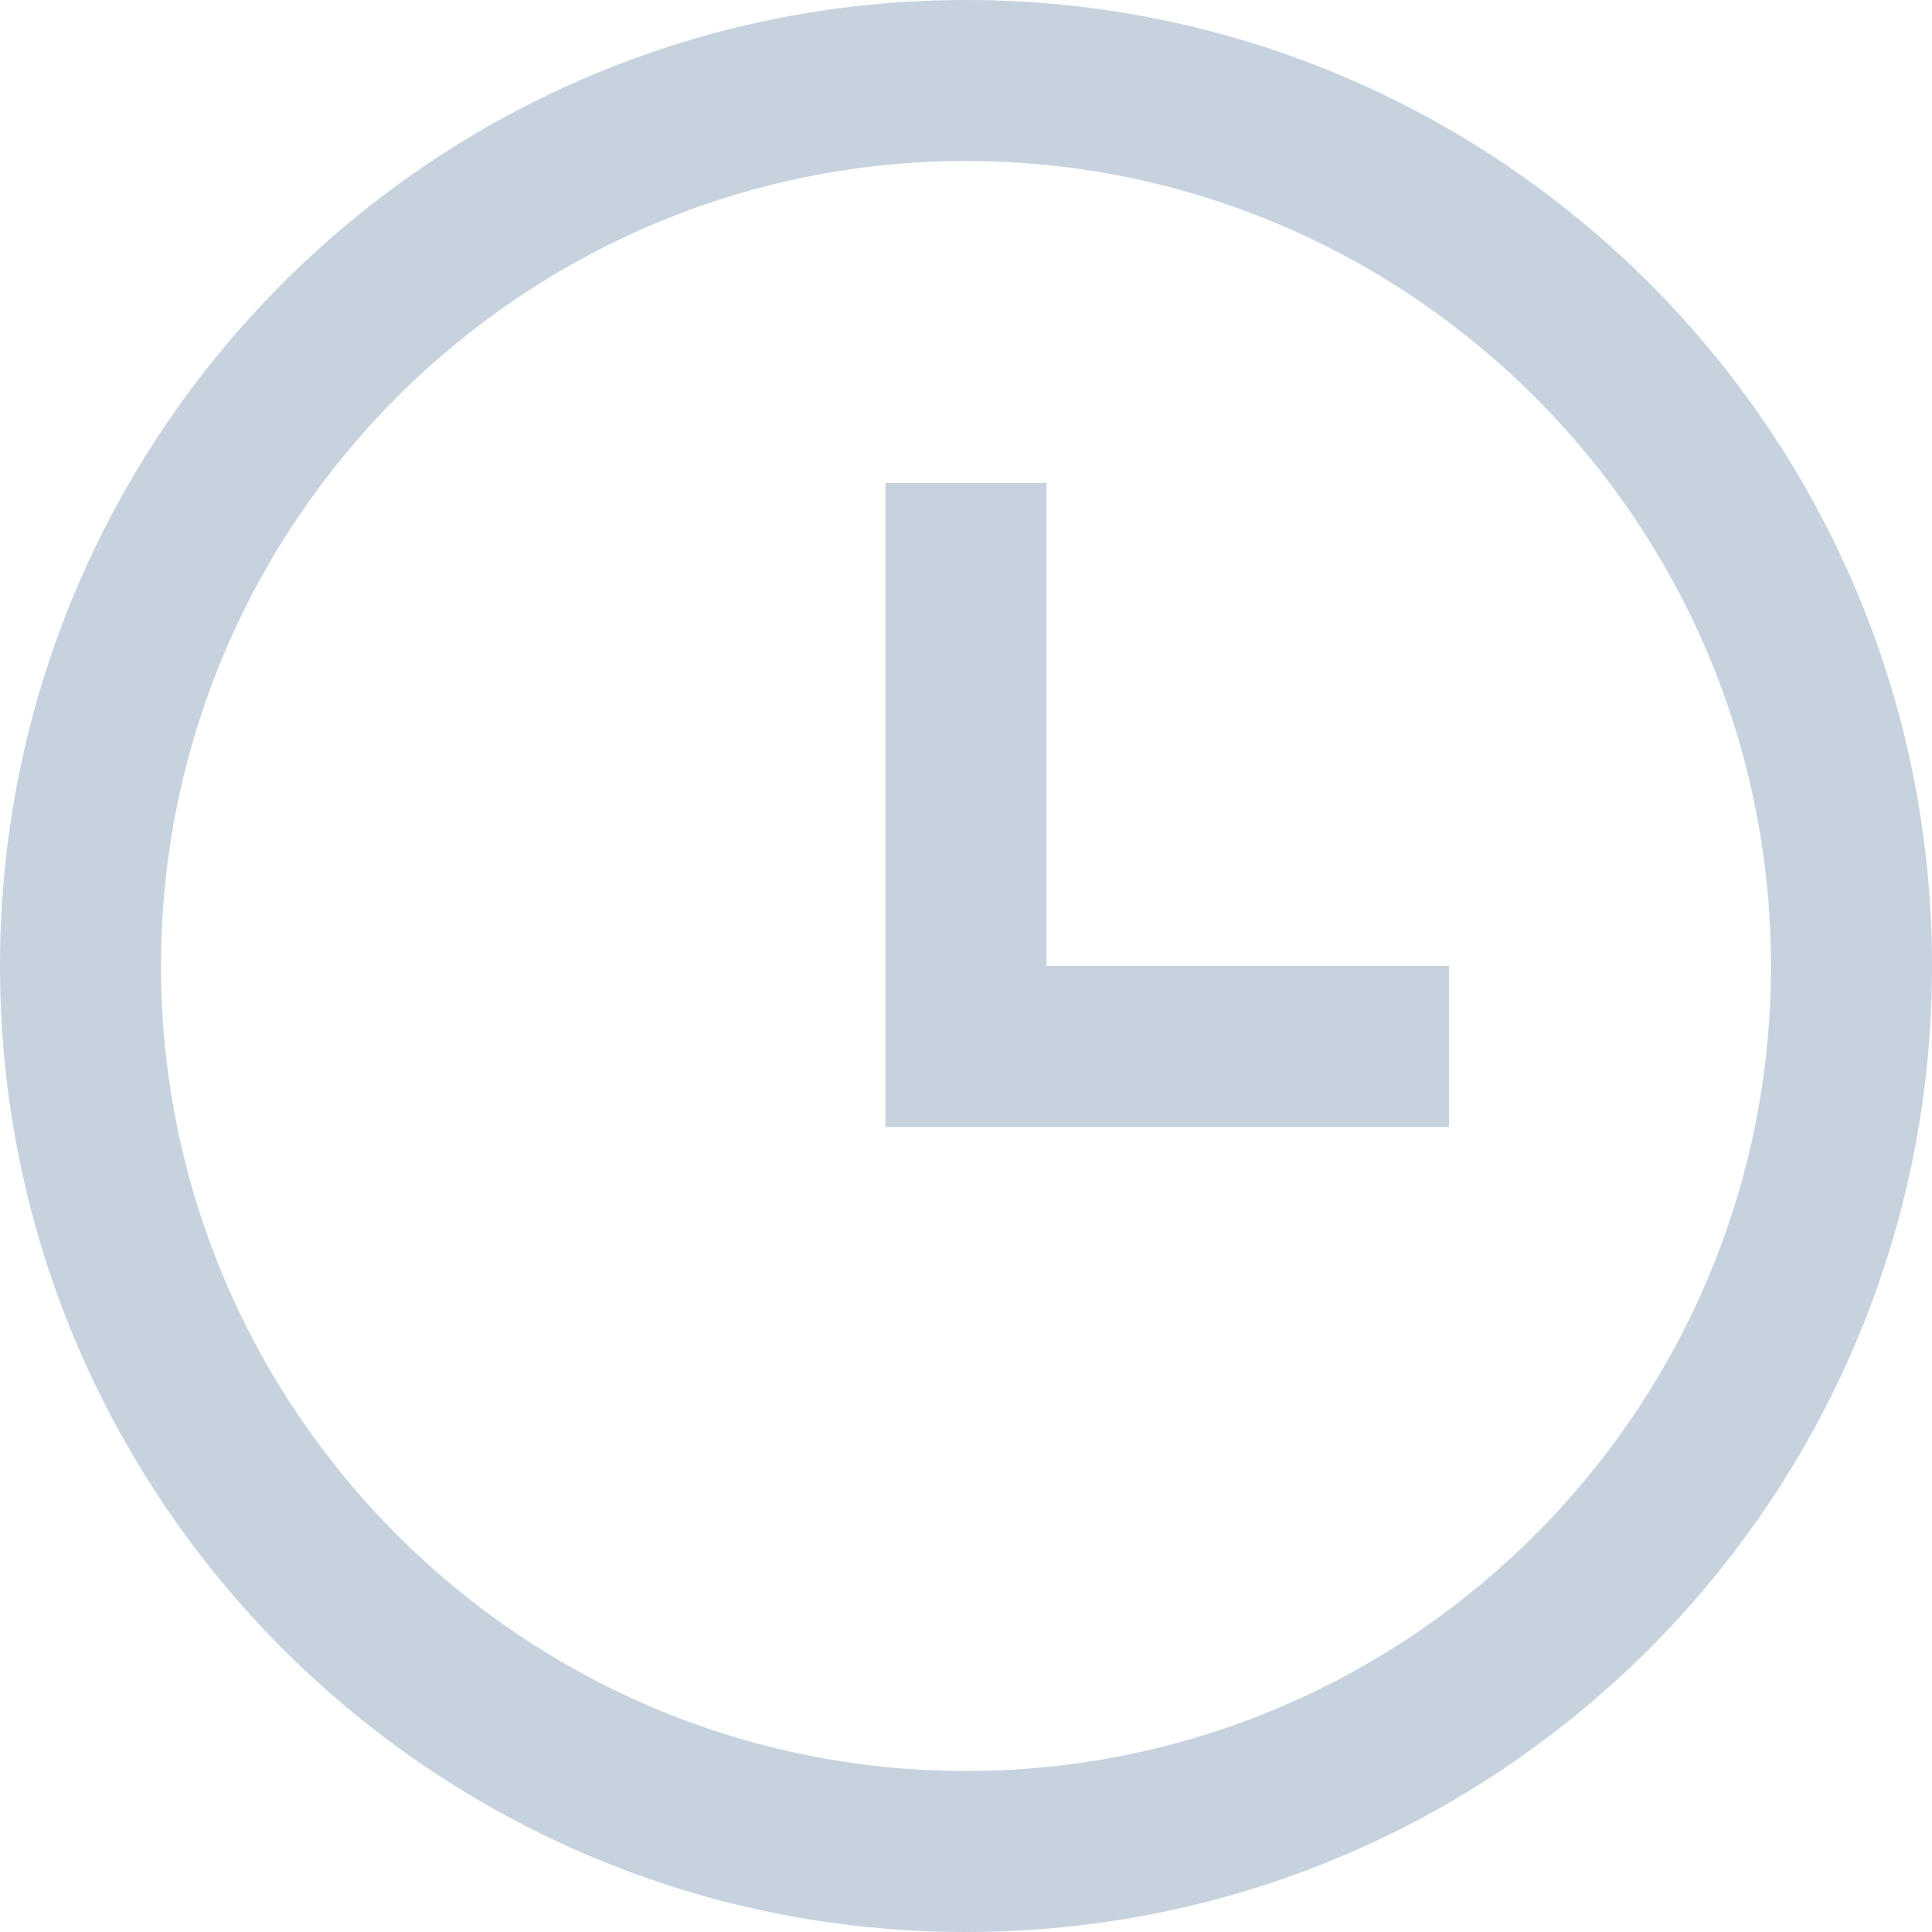
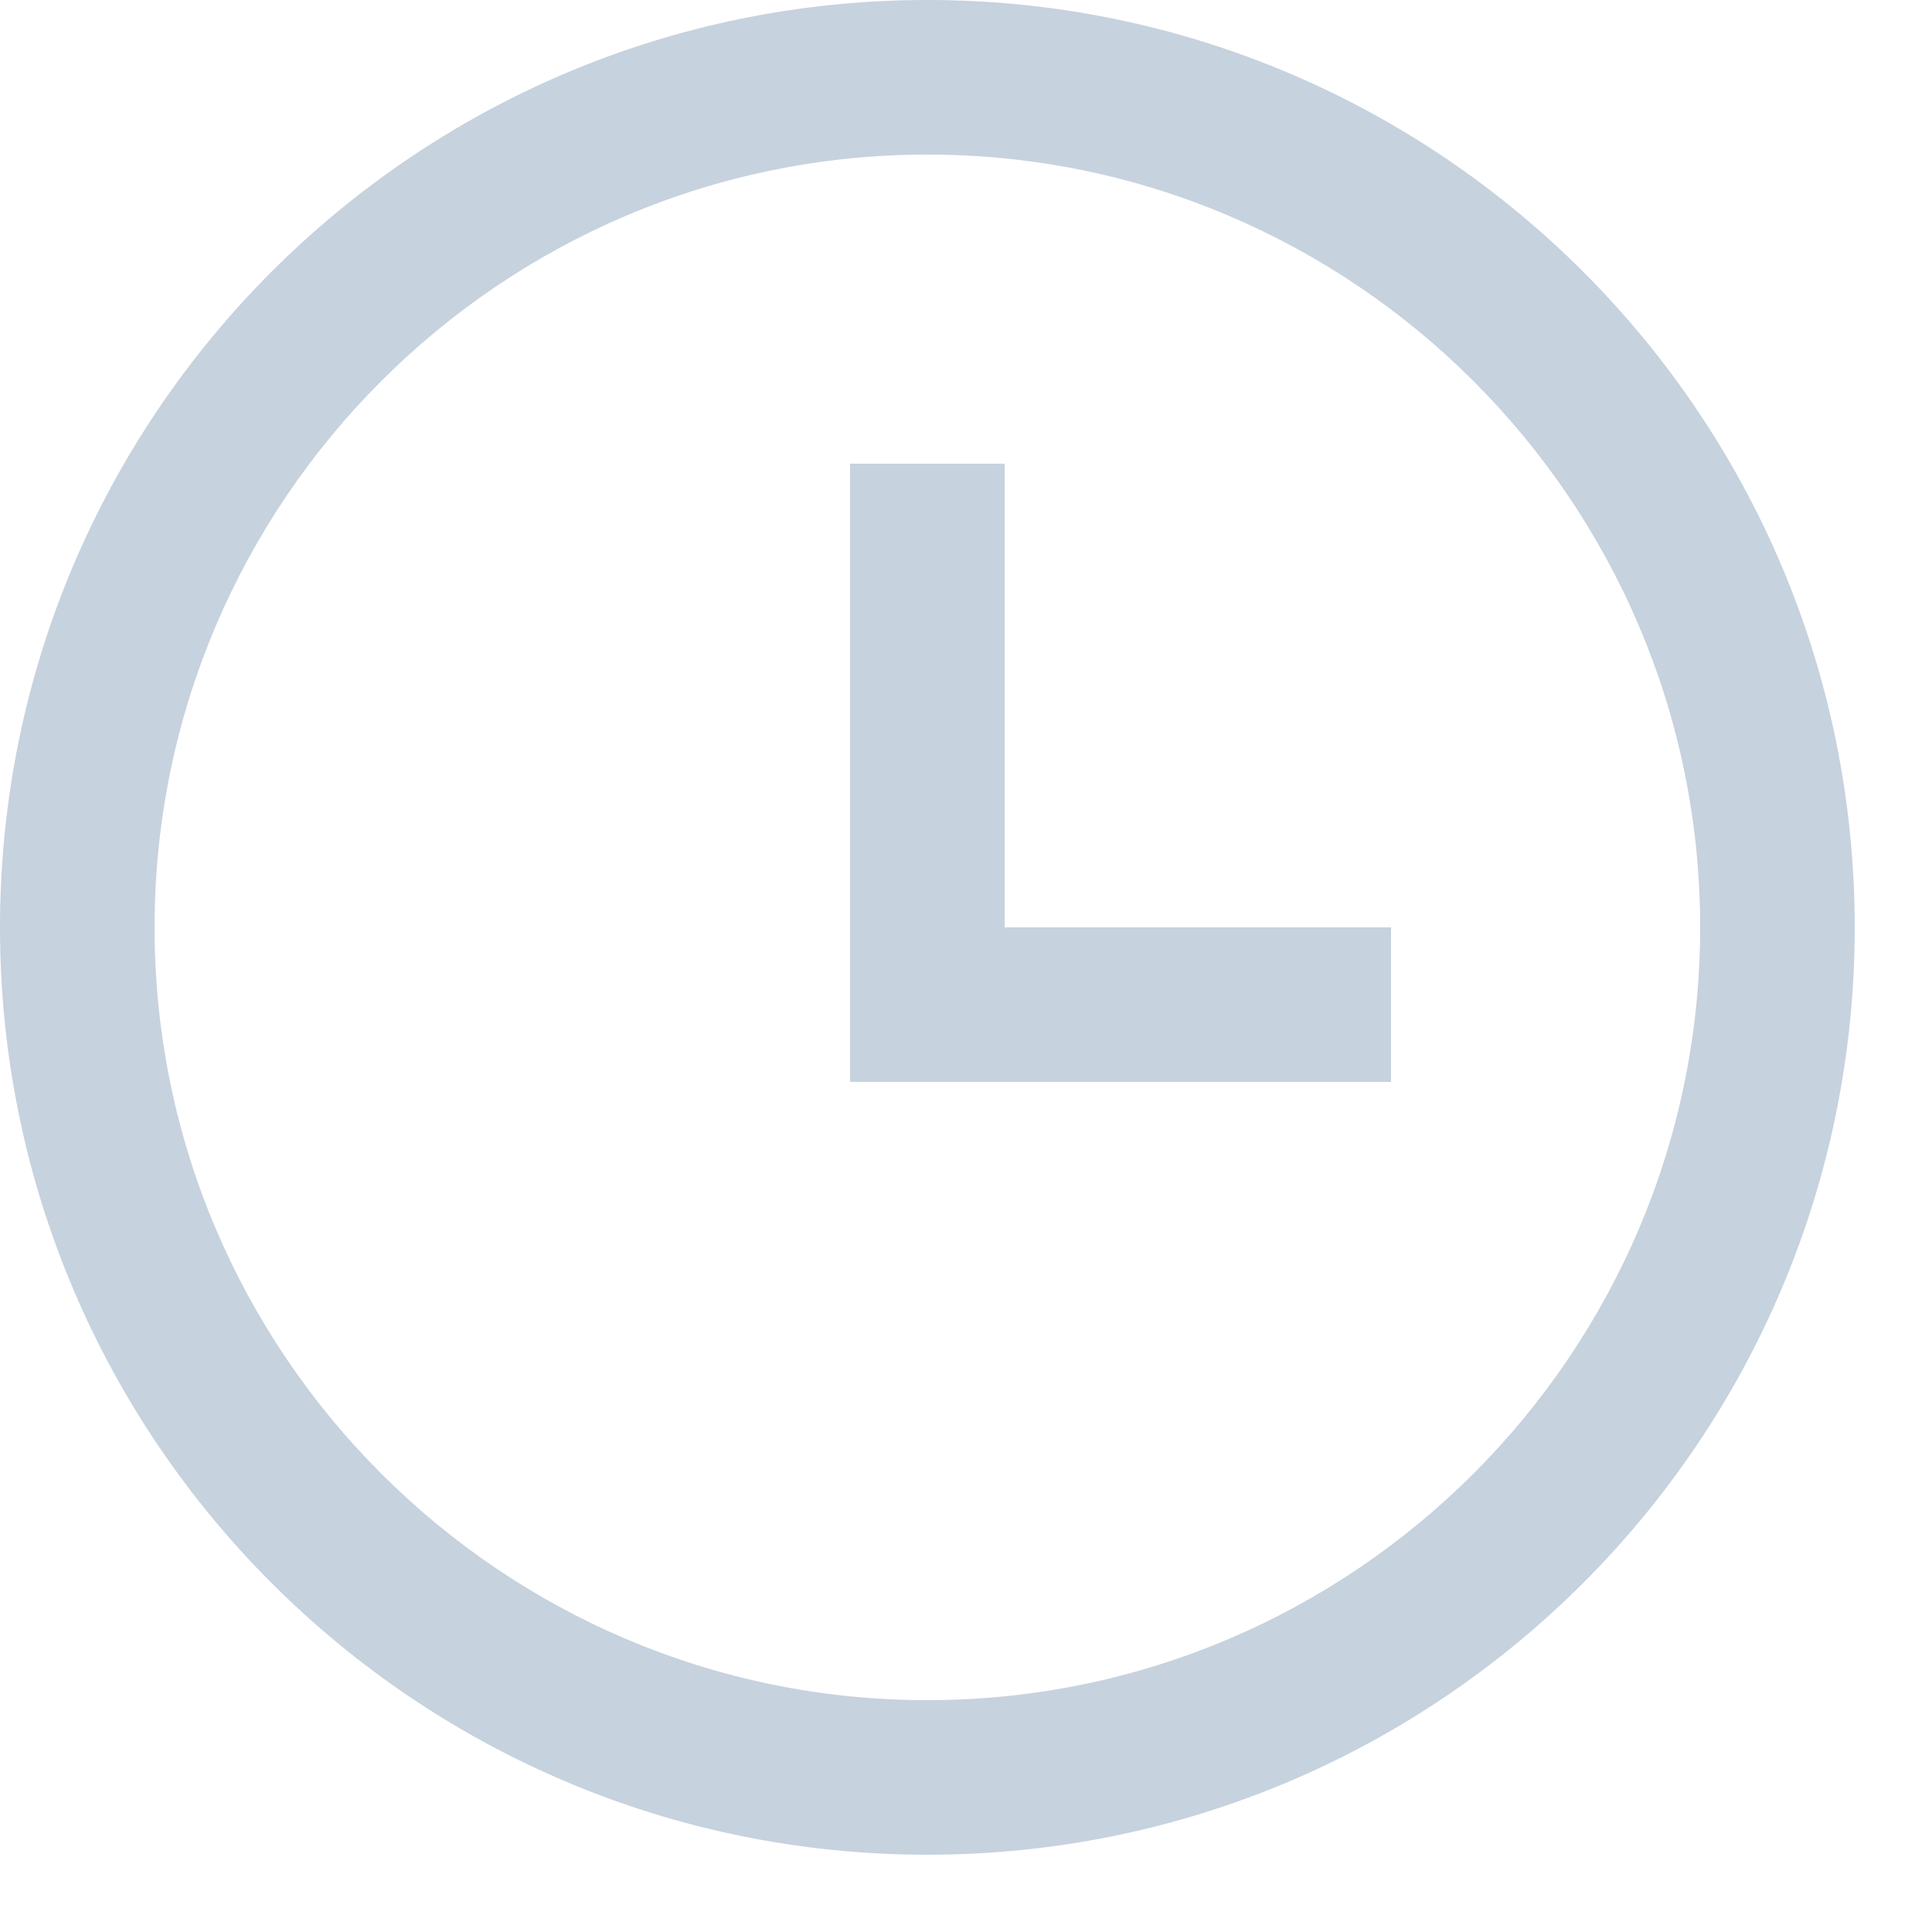
- <svg xmlns="http://www.w3.org/2000/svg" width="24" height="24" viewBox="0 0 24 24" fill="#c6d2de">
+ <svg xmlns="http://www.w3.org/2000/svg" width="18" height="18" viewBox="0 0 25 25" fill="#c6d2de">
  <path d="M12 2c5.514 0 10 4.486 10 10s-4.486 10-10 10-10-4.486-10-10 4.486-10 10-10zm0-2c-6.627 0-12 5.373-12 12s5.373 12 12 12 12-5.373 12-12-5.373-12-12-12zm1 12v-6h-2v8h7v-2h-5z" />
</svg>
